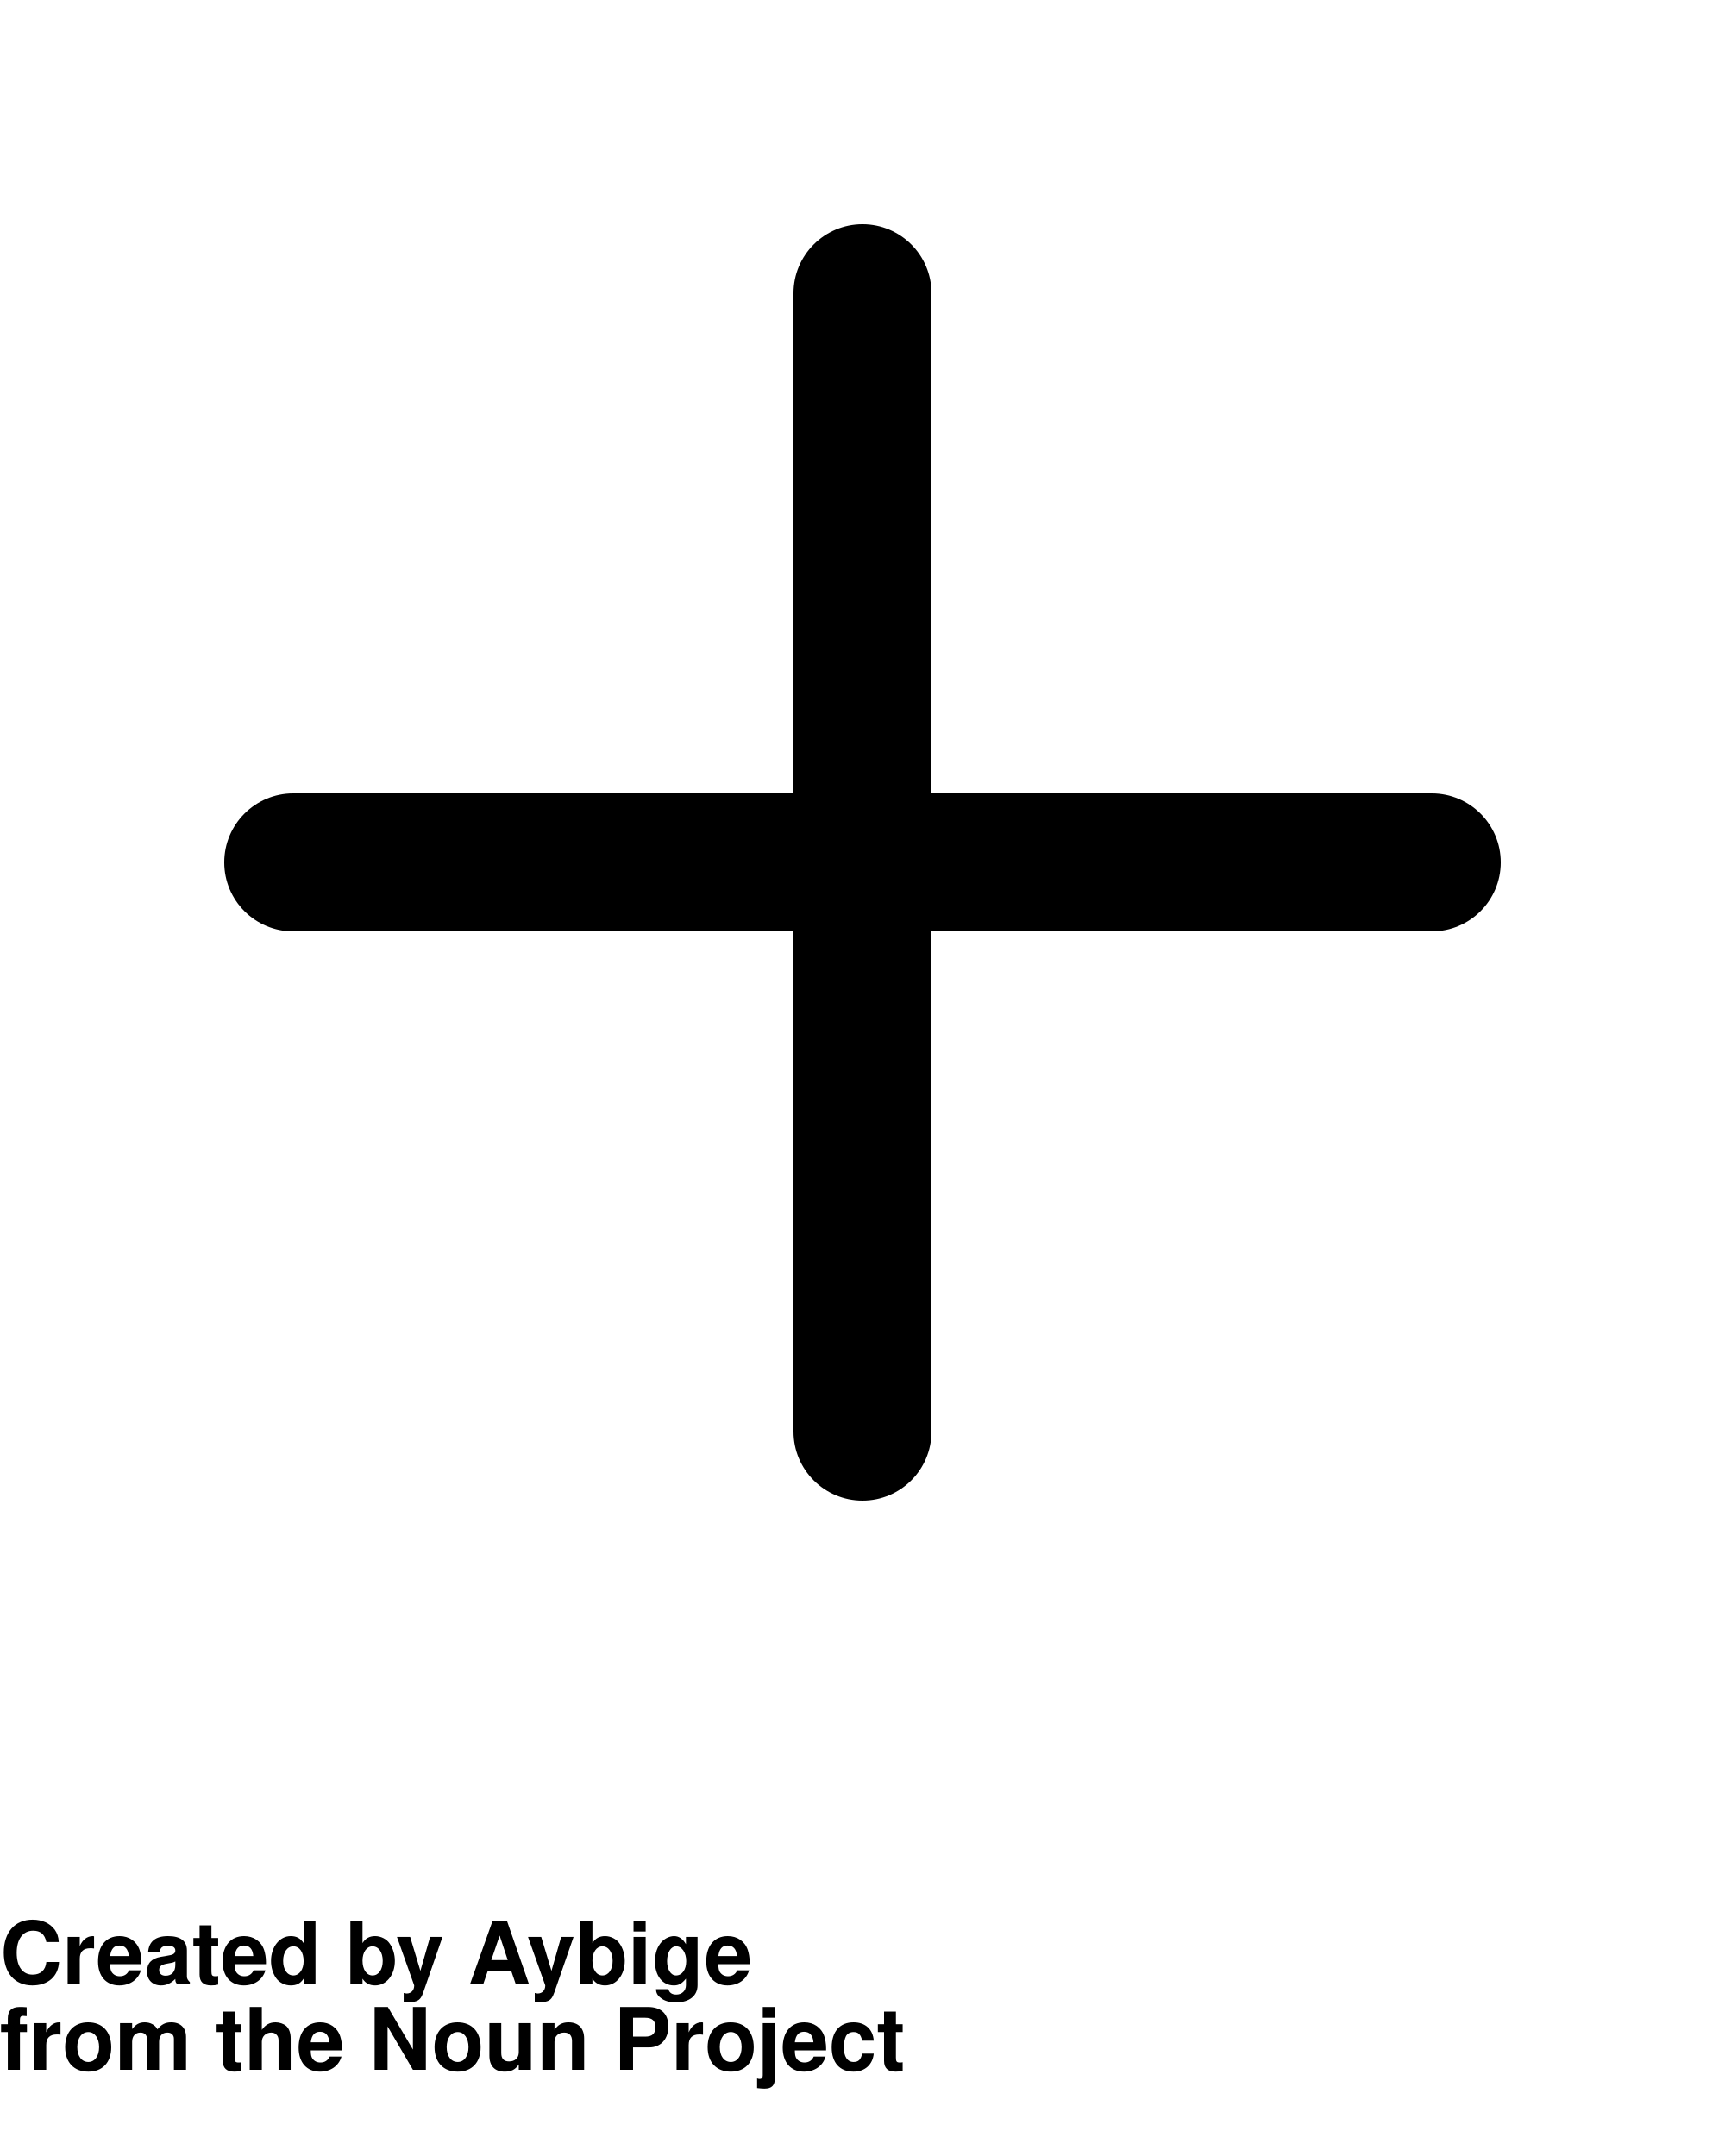
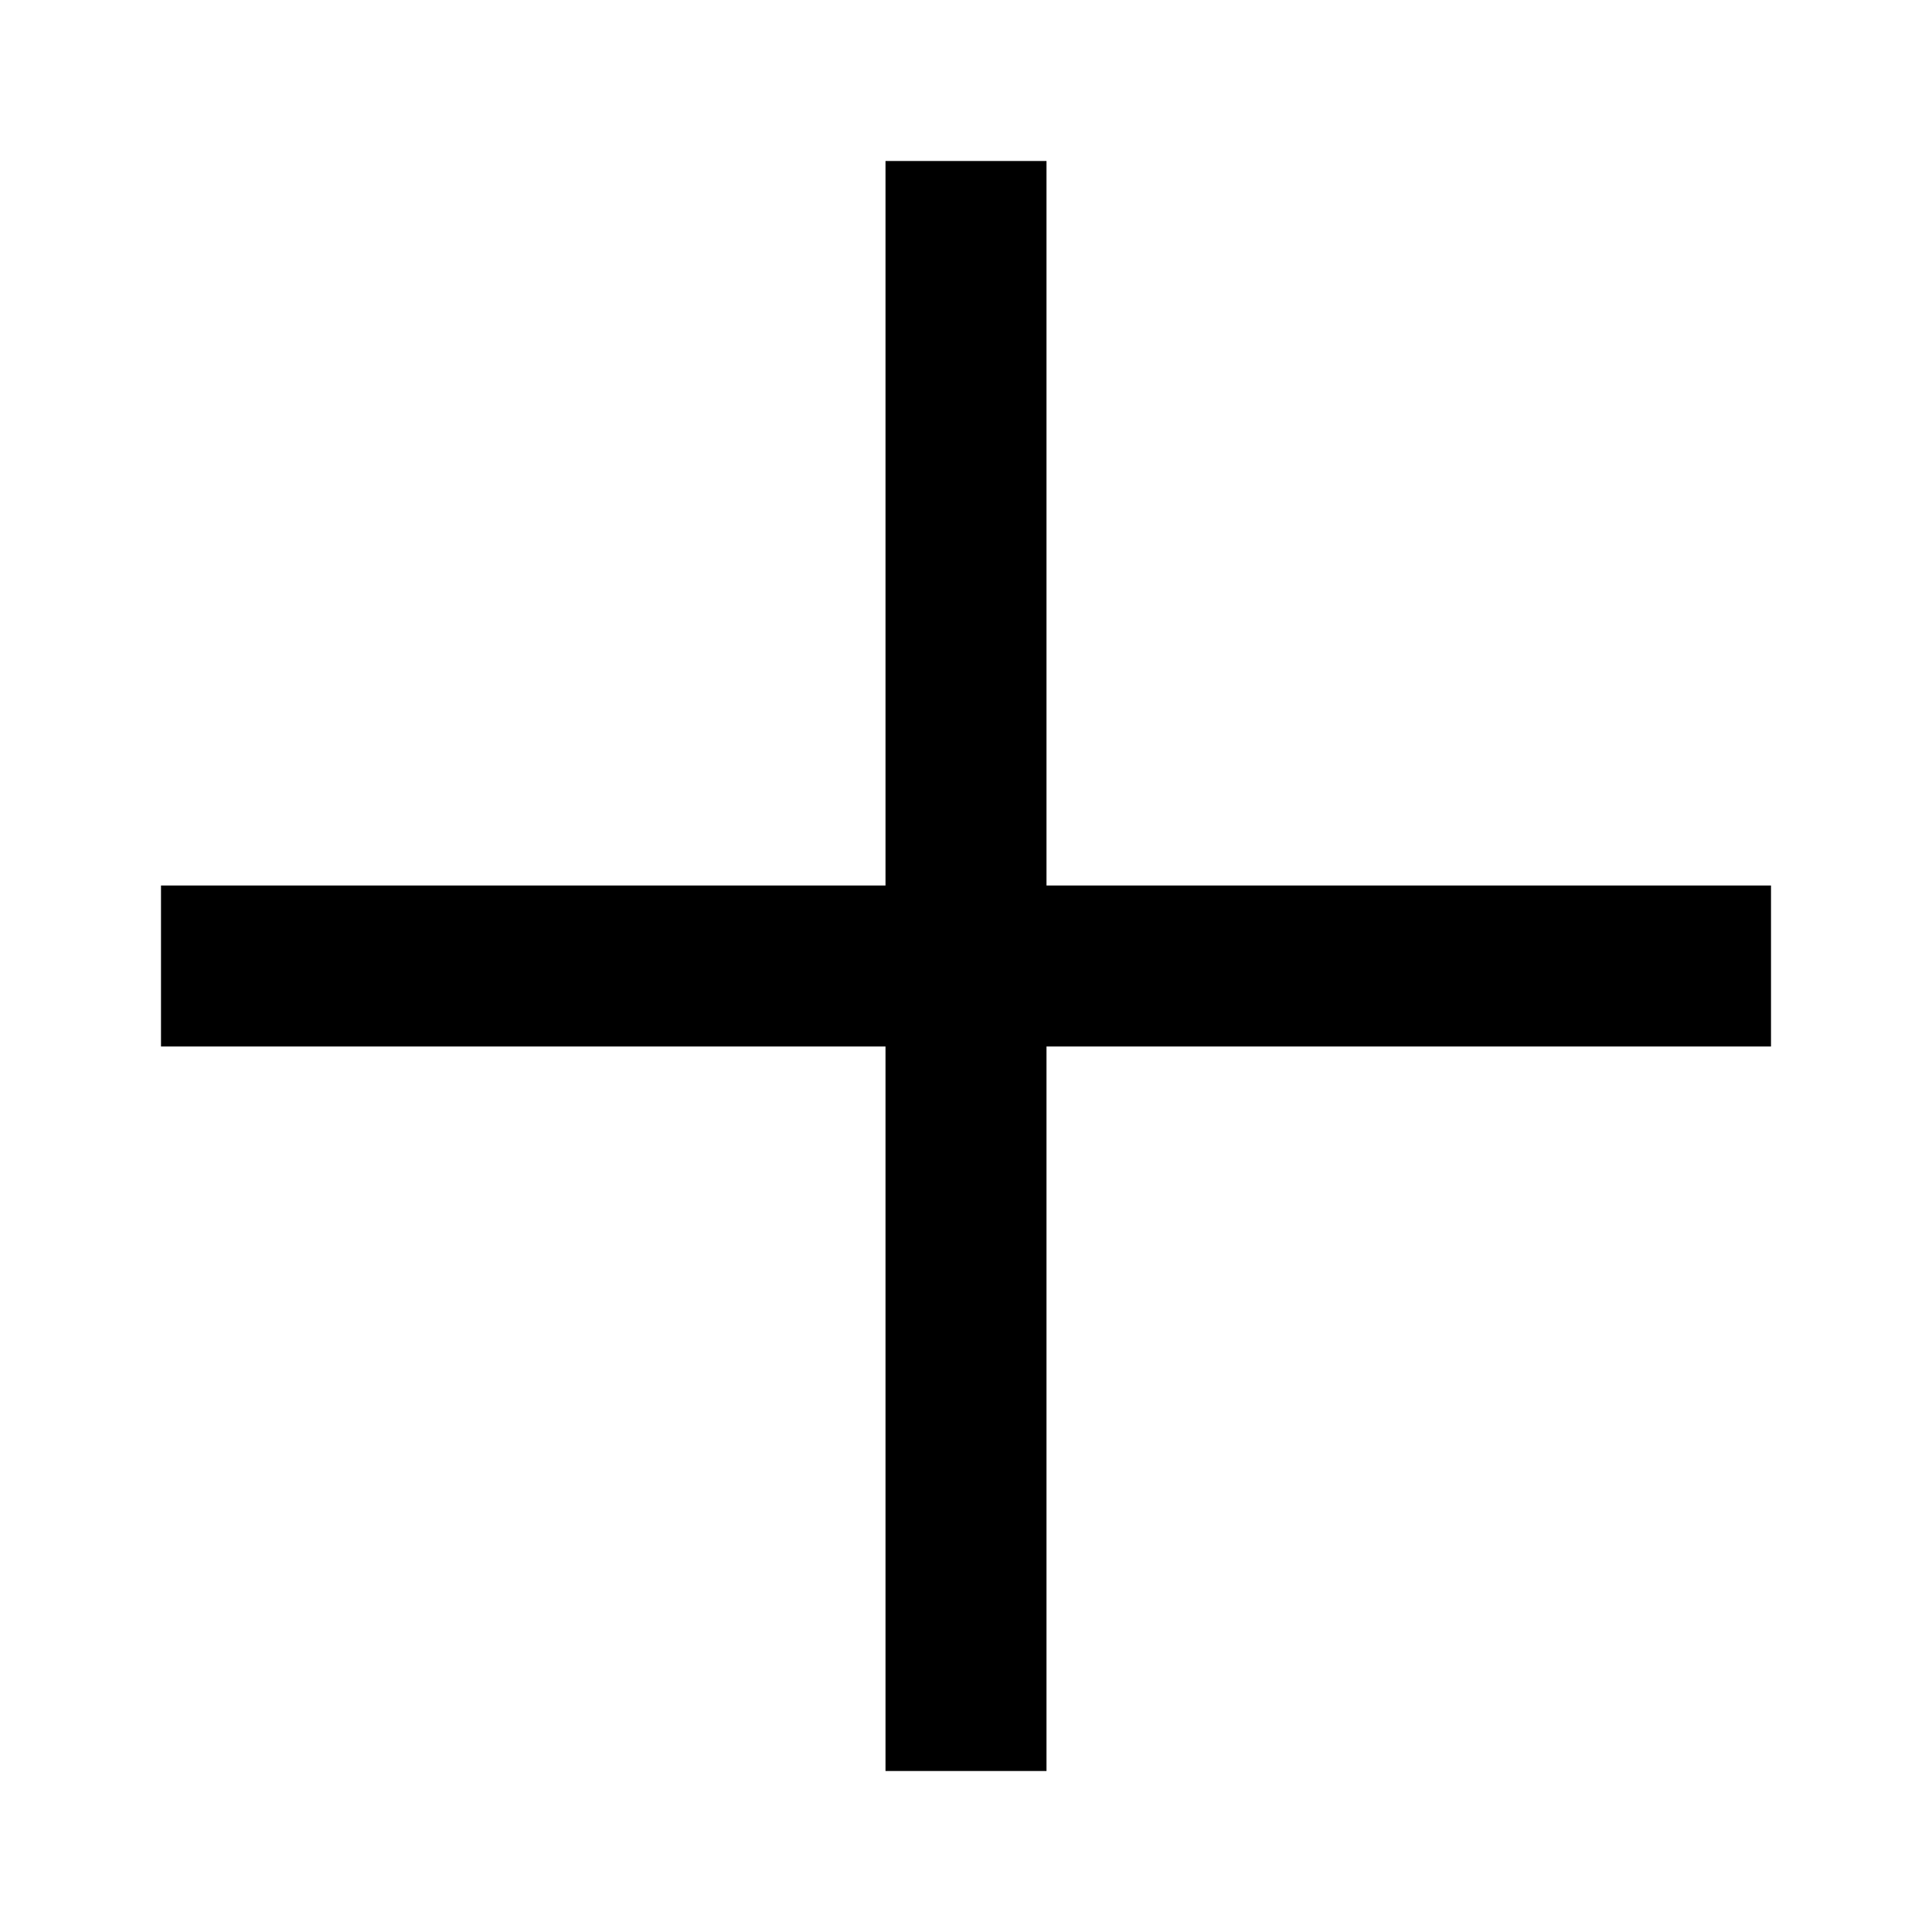
- <svg xmlns="http://www.w3.org/2000/svg" version="1.1" x="0px" y="0px" viewBox="0 0 100 125">
-   <g transform="translate(0,-952.3622)">
-     <path style="text-indent:0;text-transform:none;direction:ltr;block-progression:tb;baseline-shift:baseline;color:#000000;enable-background:accumulate;" d="m 50,965.362 c -2.209,0 -4,1.791 -4,4 l 0,29 -29,0 c -2.209,0 -4,1.791 -4,4 0,2.209 1.791,4 4,4 l 29,0 0,29 c 0,2.209 1.791,4 4,4 2.209,0 4,-1.791 4,-4 l 0,-29 29,0 c 2.209,0 4,-1.791 4,-4 0,-2.209 -1.791,-4 -4,-4 l -29,0 0,-29 c 0,-2.209 -1.791,-4 -4,-4 z" fill="#000000" fill-opacity="1" stroke="none" marker="none" visibility="visible" display="inline" overflow="visible" />
-   </g>
-   <text x="0" y="115" fill="#000000" font-size="5px" font-weight="bold" font-family="'Helvetica Neue', Helvetica, Arial-Unicode, Arial, Sans-serif">Created by Aybige</text>
-   <text x="0" y="120" fill="#000000" font-size="5px" font-weight="bold" font-family="'Helvetica Neue', Helvetica, Arial-Unicode, Arial, Sans-serif">from the Noun Project</text>
+ <svg xmlns="http://www.w3.org/2000/svg" viewBox="0 0 24 24" width="48px" height="48px">
+   <path fill-rule="evenodd" d="M 11 2 L 11 11 L 2 11 L 2 13 L 11 13 L 11 22 L 13 22 L 13 13 L 22 13 L 22 11 L 13 11 L 13 2 Z" />
</svg>
